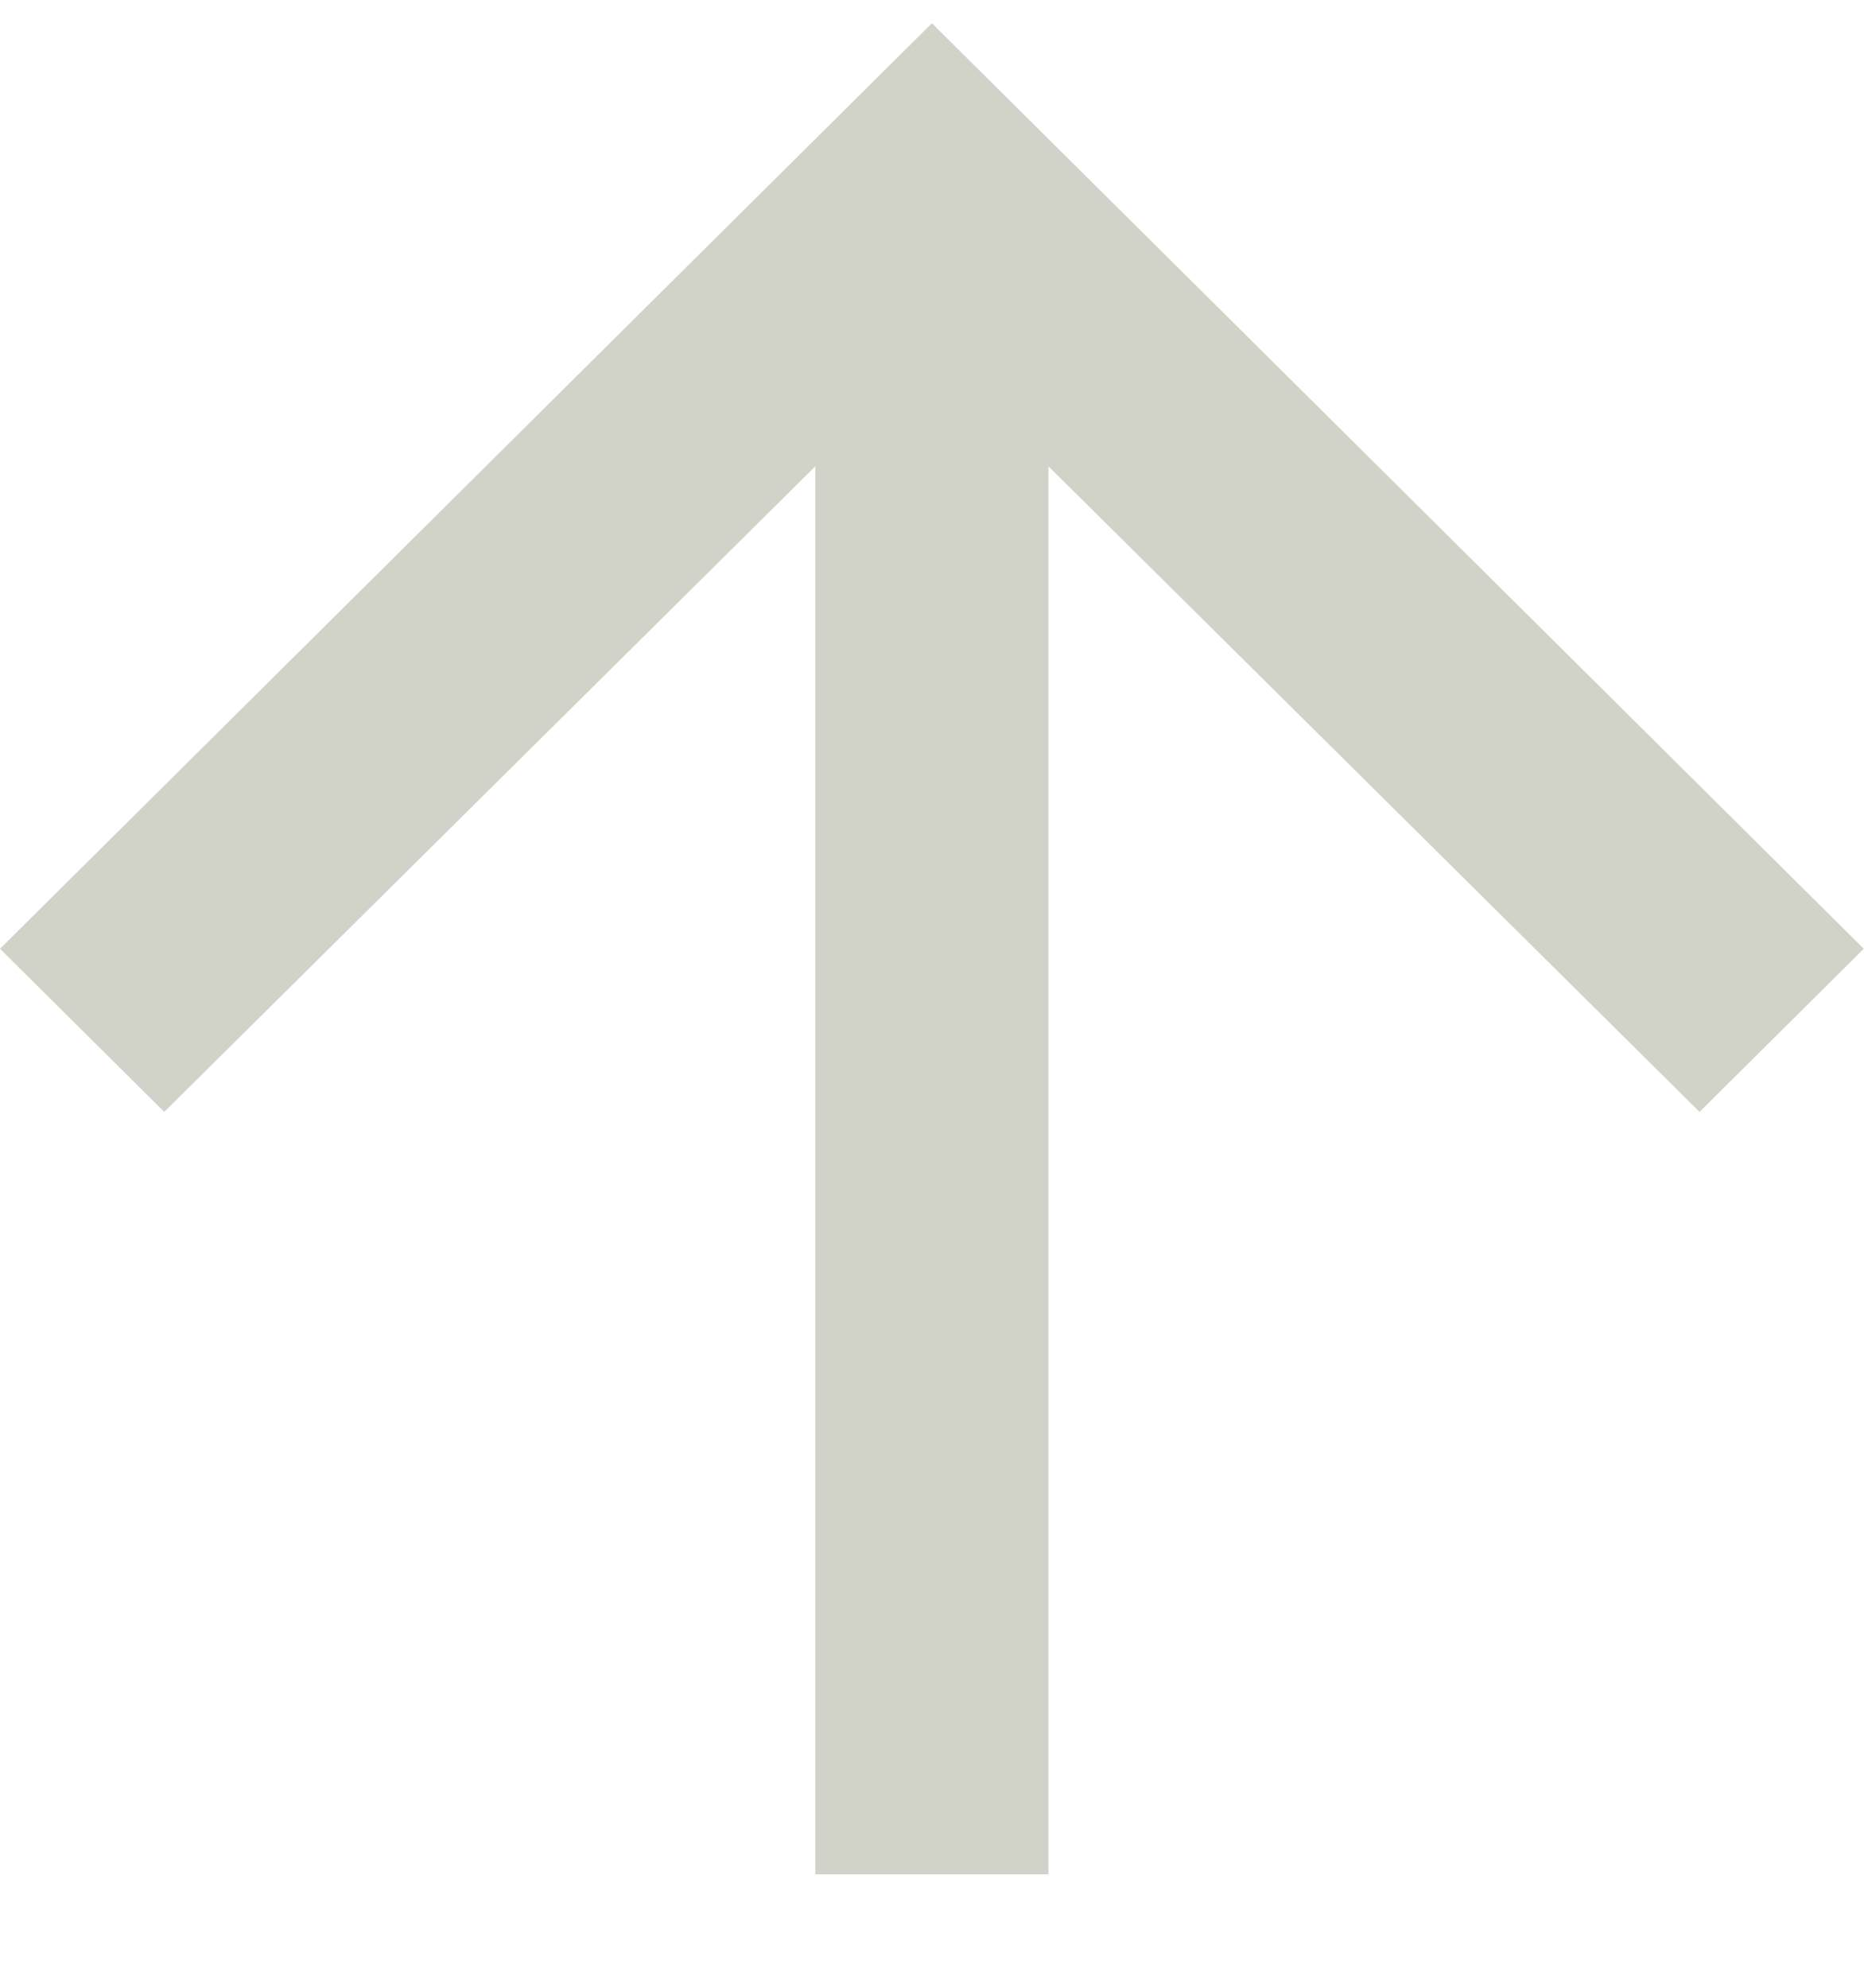
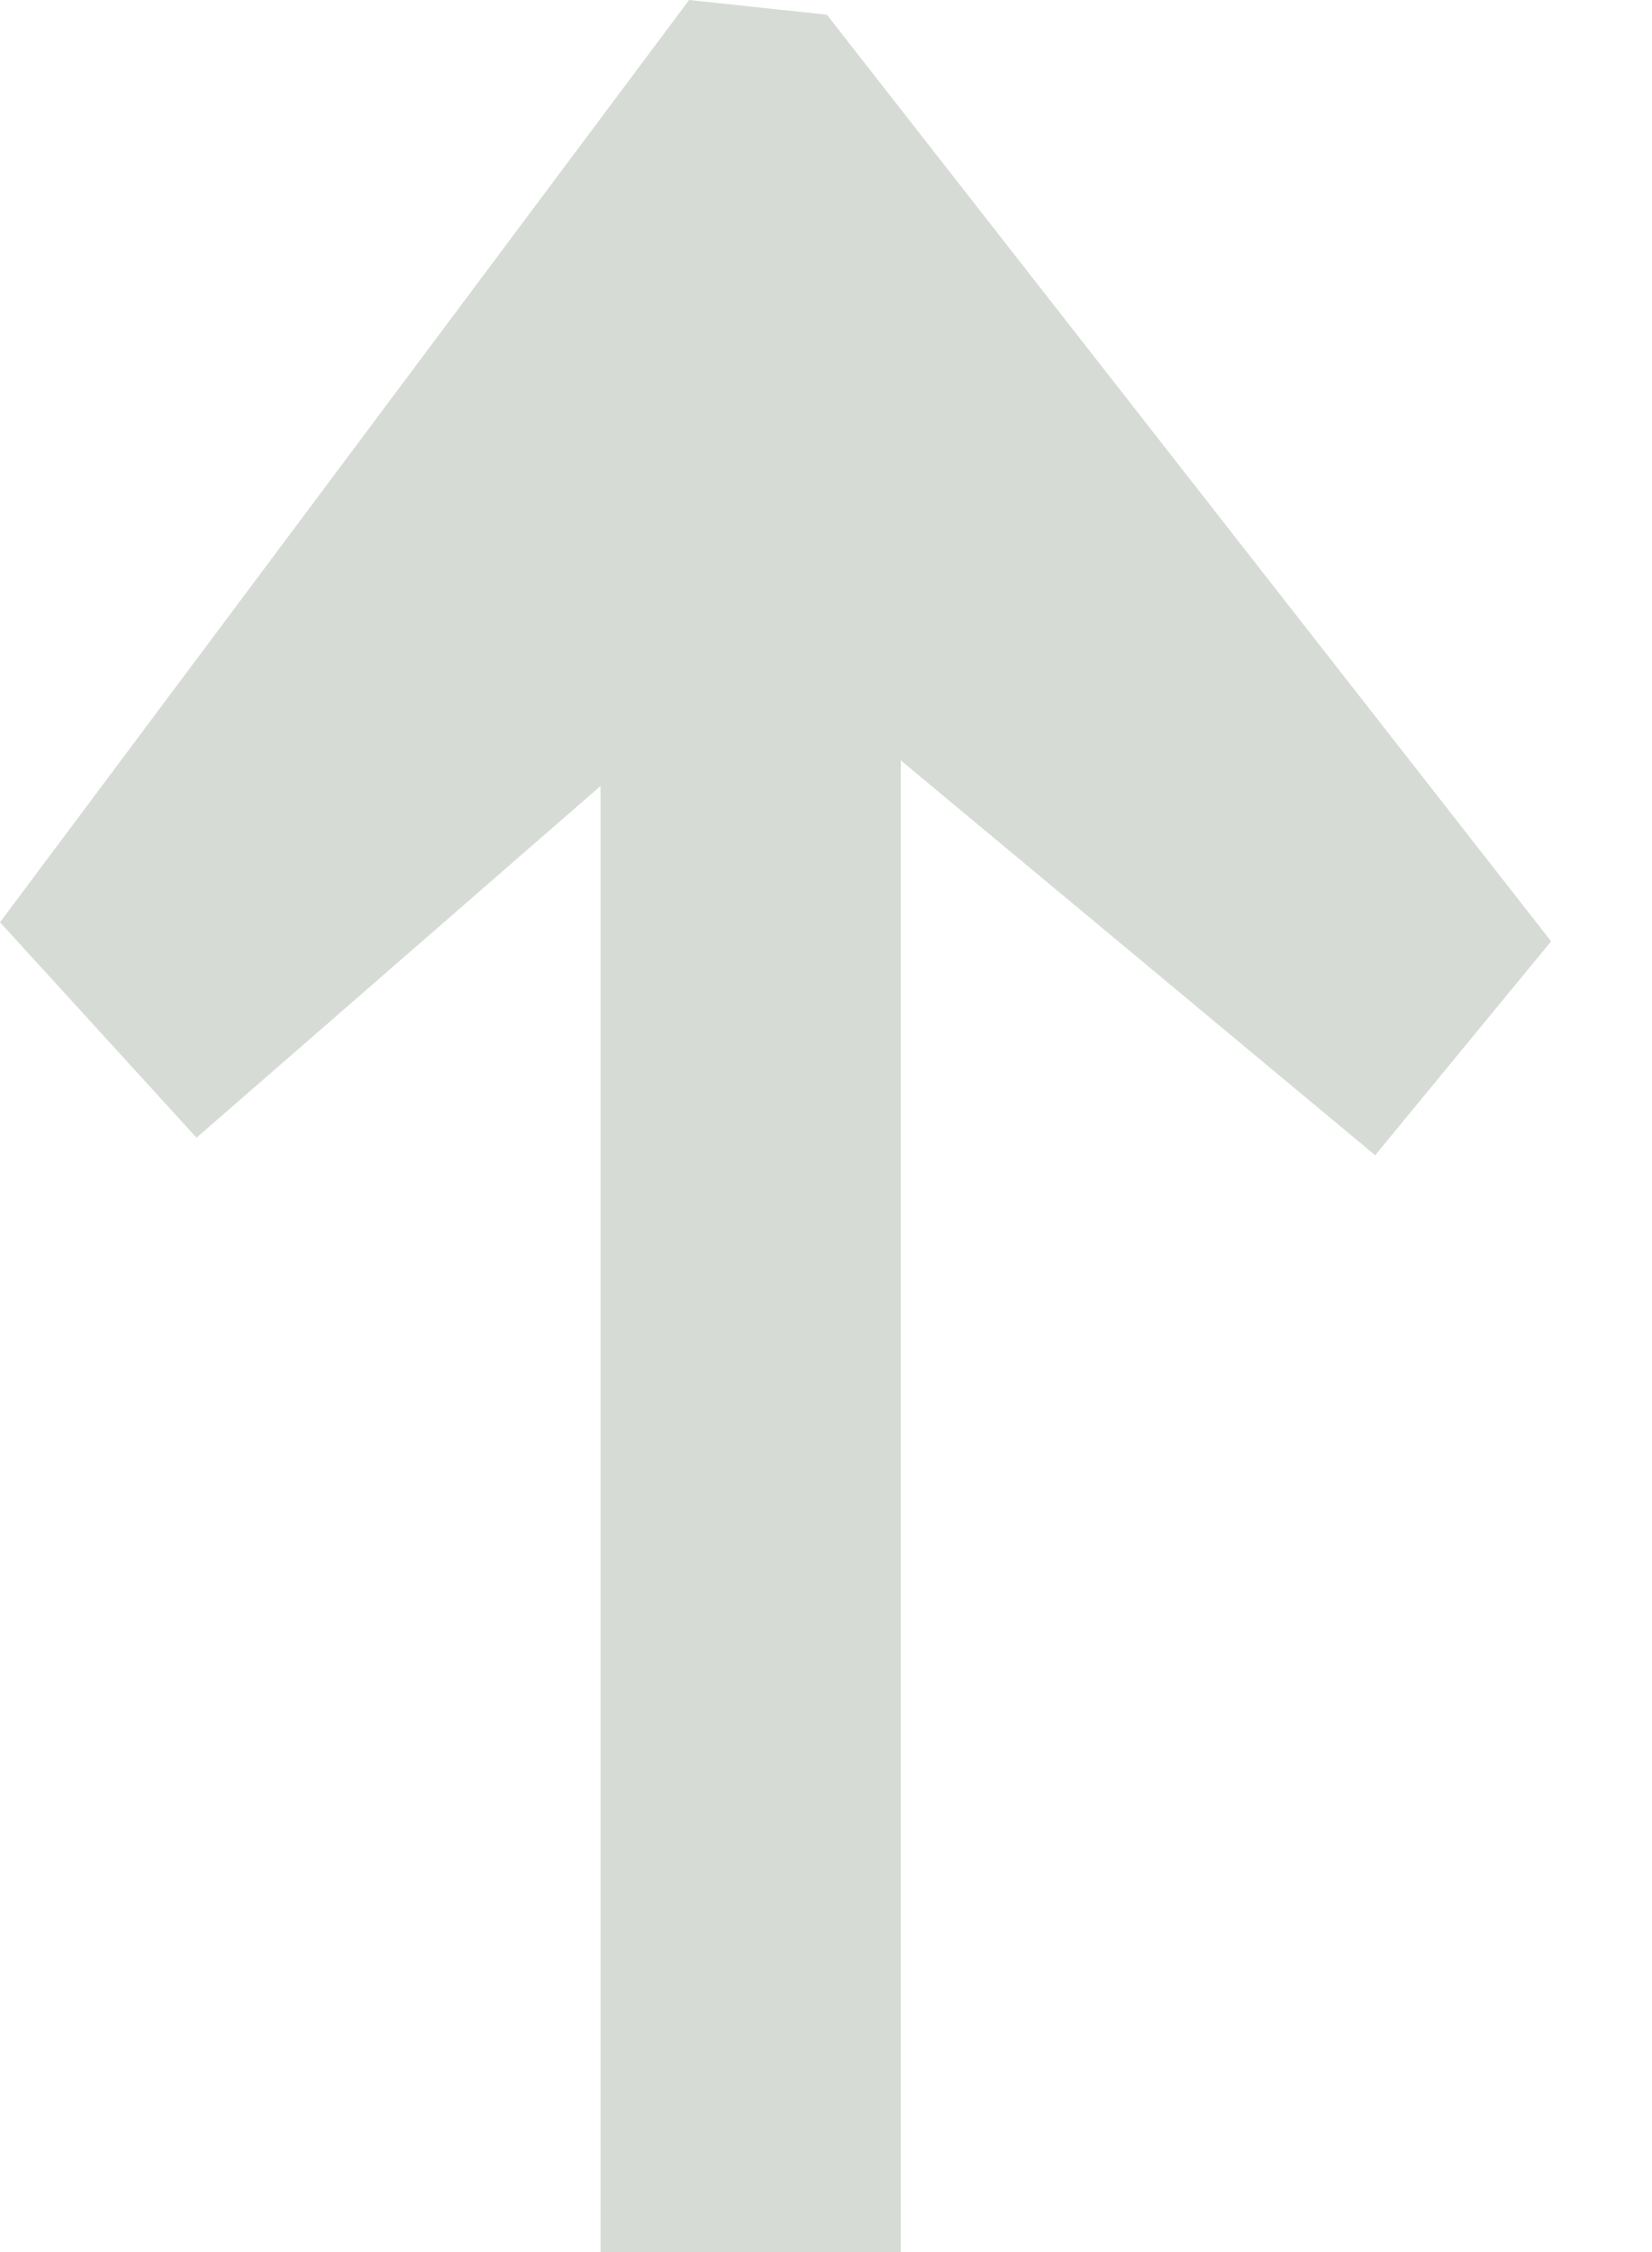
- <svg xmlns="http://www.w3.org/2000/svg" width="15" height="16" viewBox="0 0 15 16" fill="none">
-   <path d="M-3.30233e-07 7.636L1.322 8.949L6.562 3.753L6.562 15.085L8.438 15.085L8.438 3.753L13.678 8.949L15 7.636L7.5 0.187L-3.30233e-07 7.636Z" fill="#D1D3C8" />
+ <svg xmlns="http://www.w3.org/2000/svg" width="11" height="15" viewBox="0 0 11 15" fill="none">
+   <path d="M10.332 6.27L5.508 0.098L4.59 5.47333e-08L1.85162e-08 6.143L1.309 7.578L5.078 4.297L9.16 7.695L10.332 6.27Z" fill="#D6DCD5" />
+   <path fill-rule="evenodd" clip-rule="evenodd" d="M6 2L6 15L4 15L4 2L6 2Z" fill="#D6DCD5" />
</svg>
